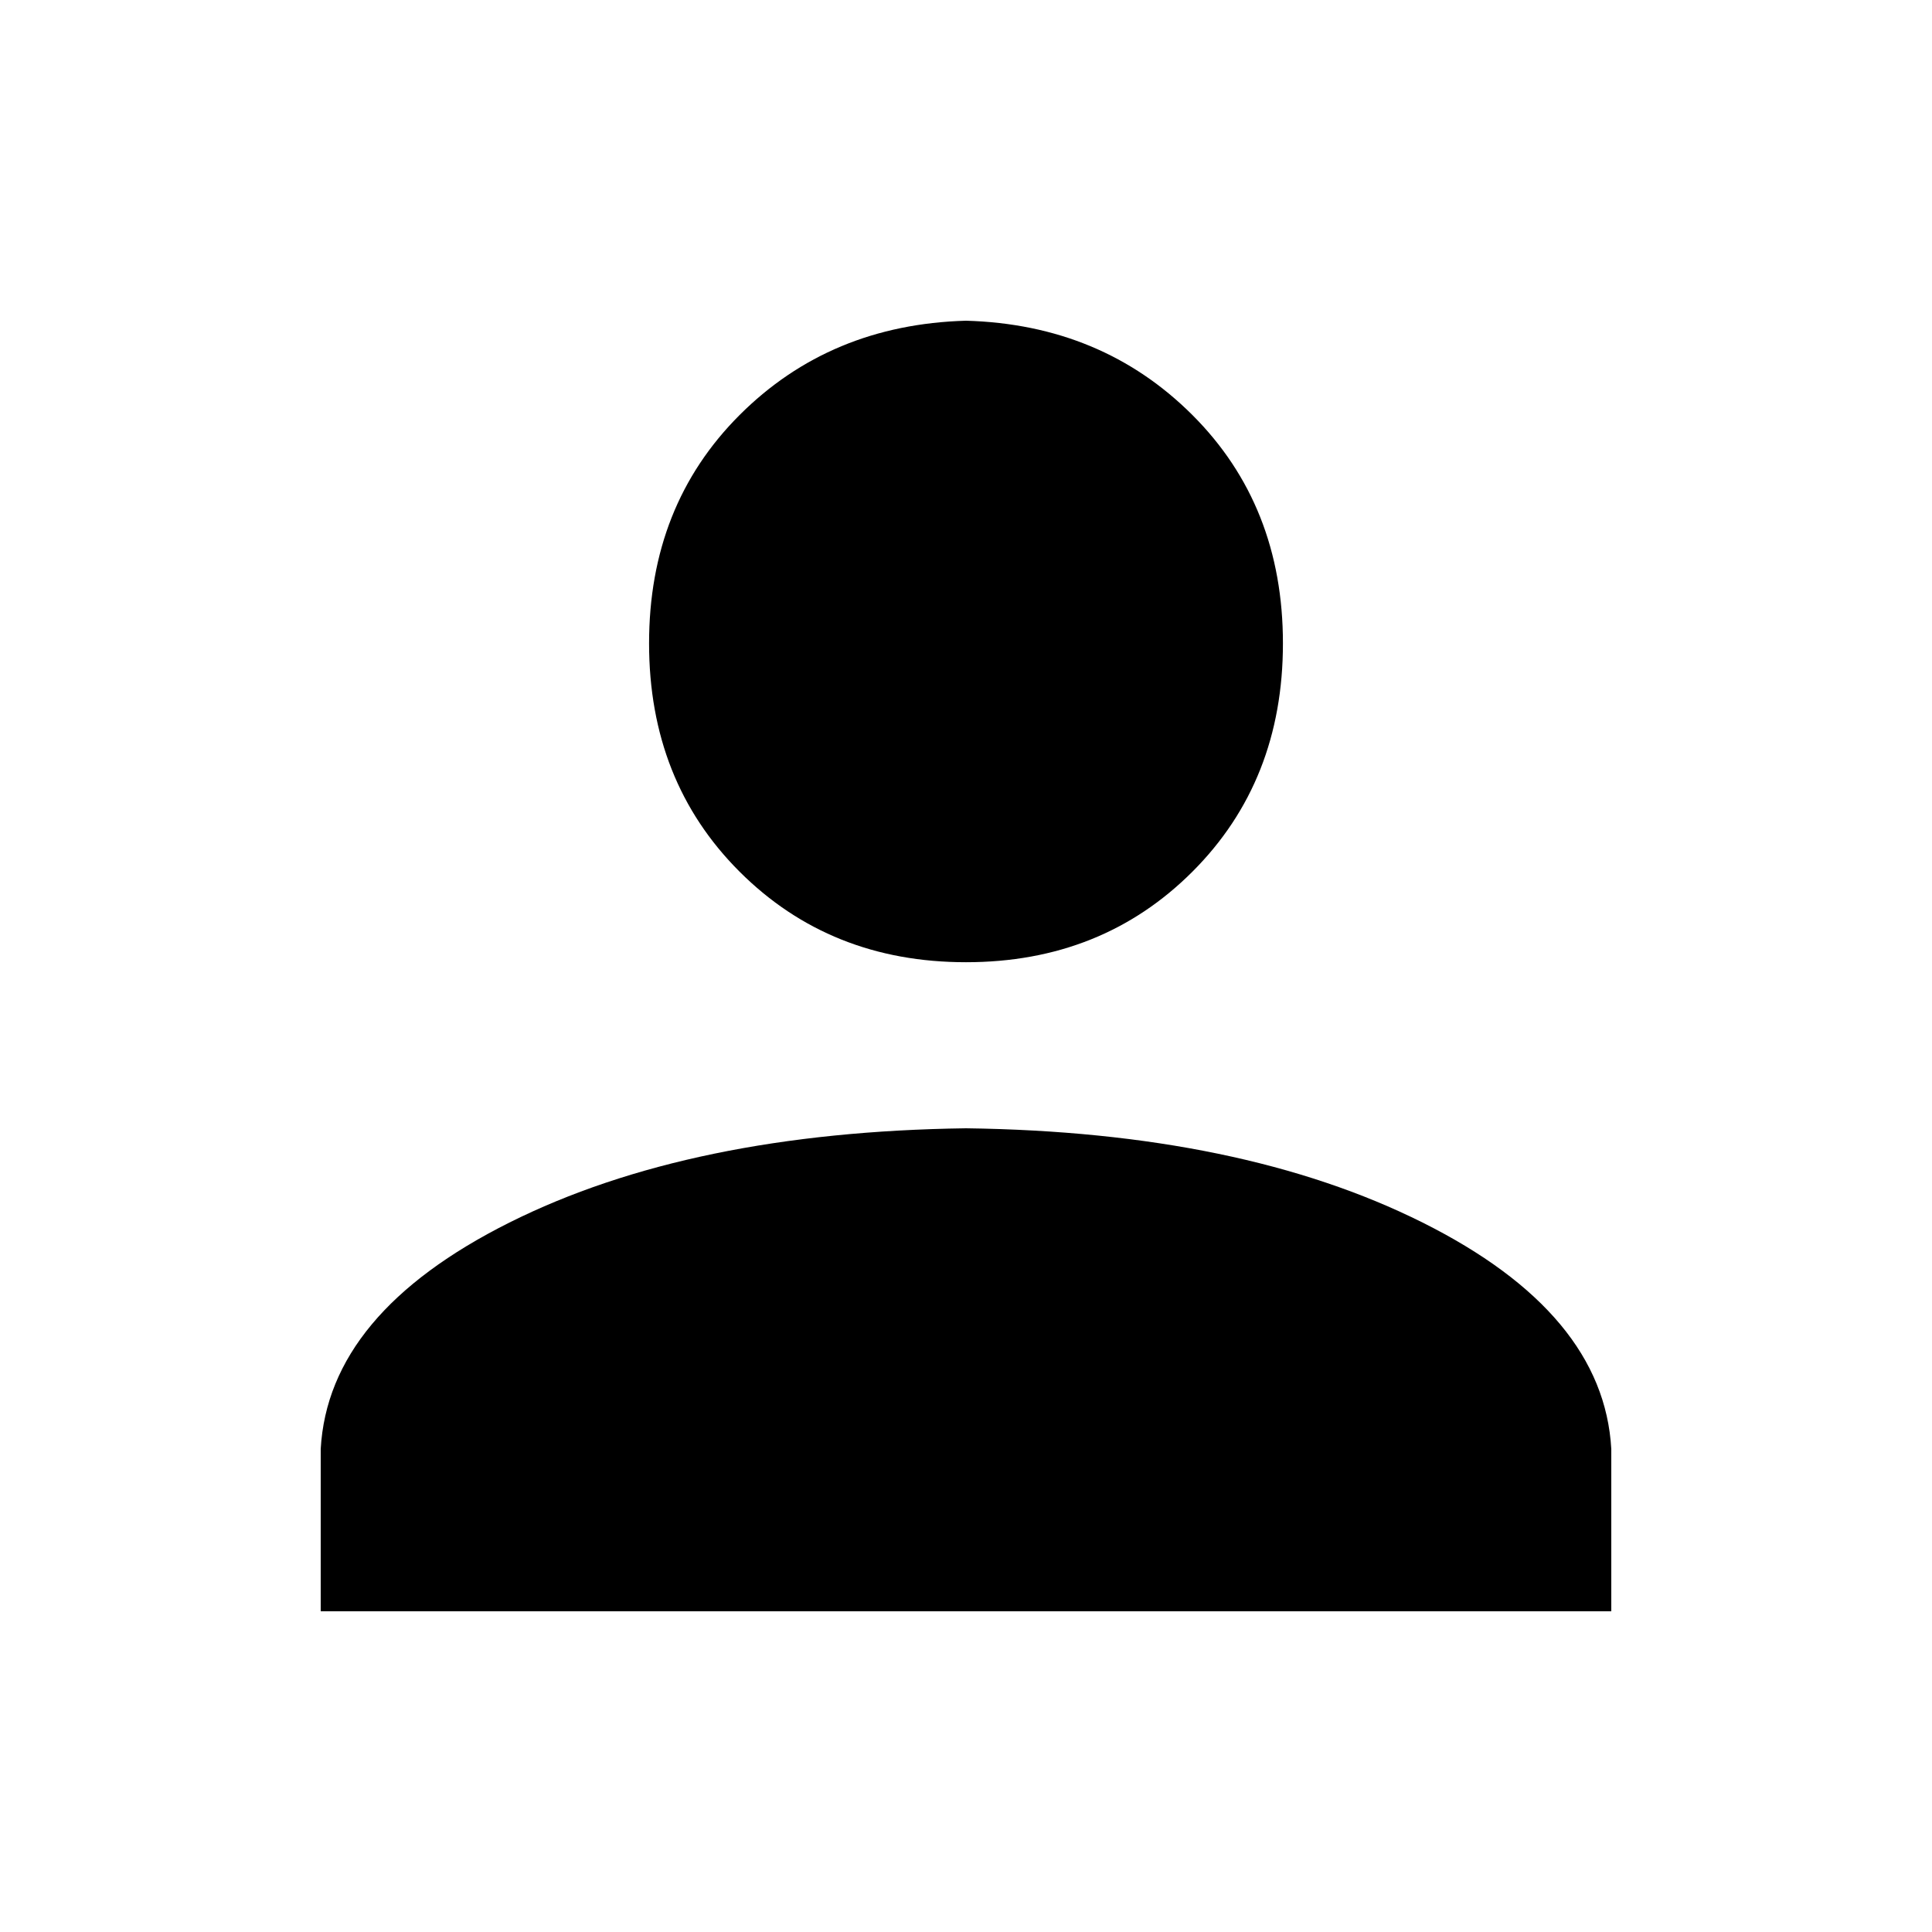
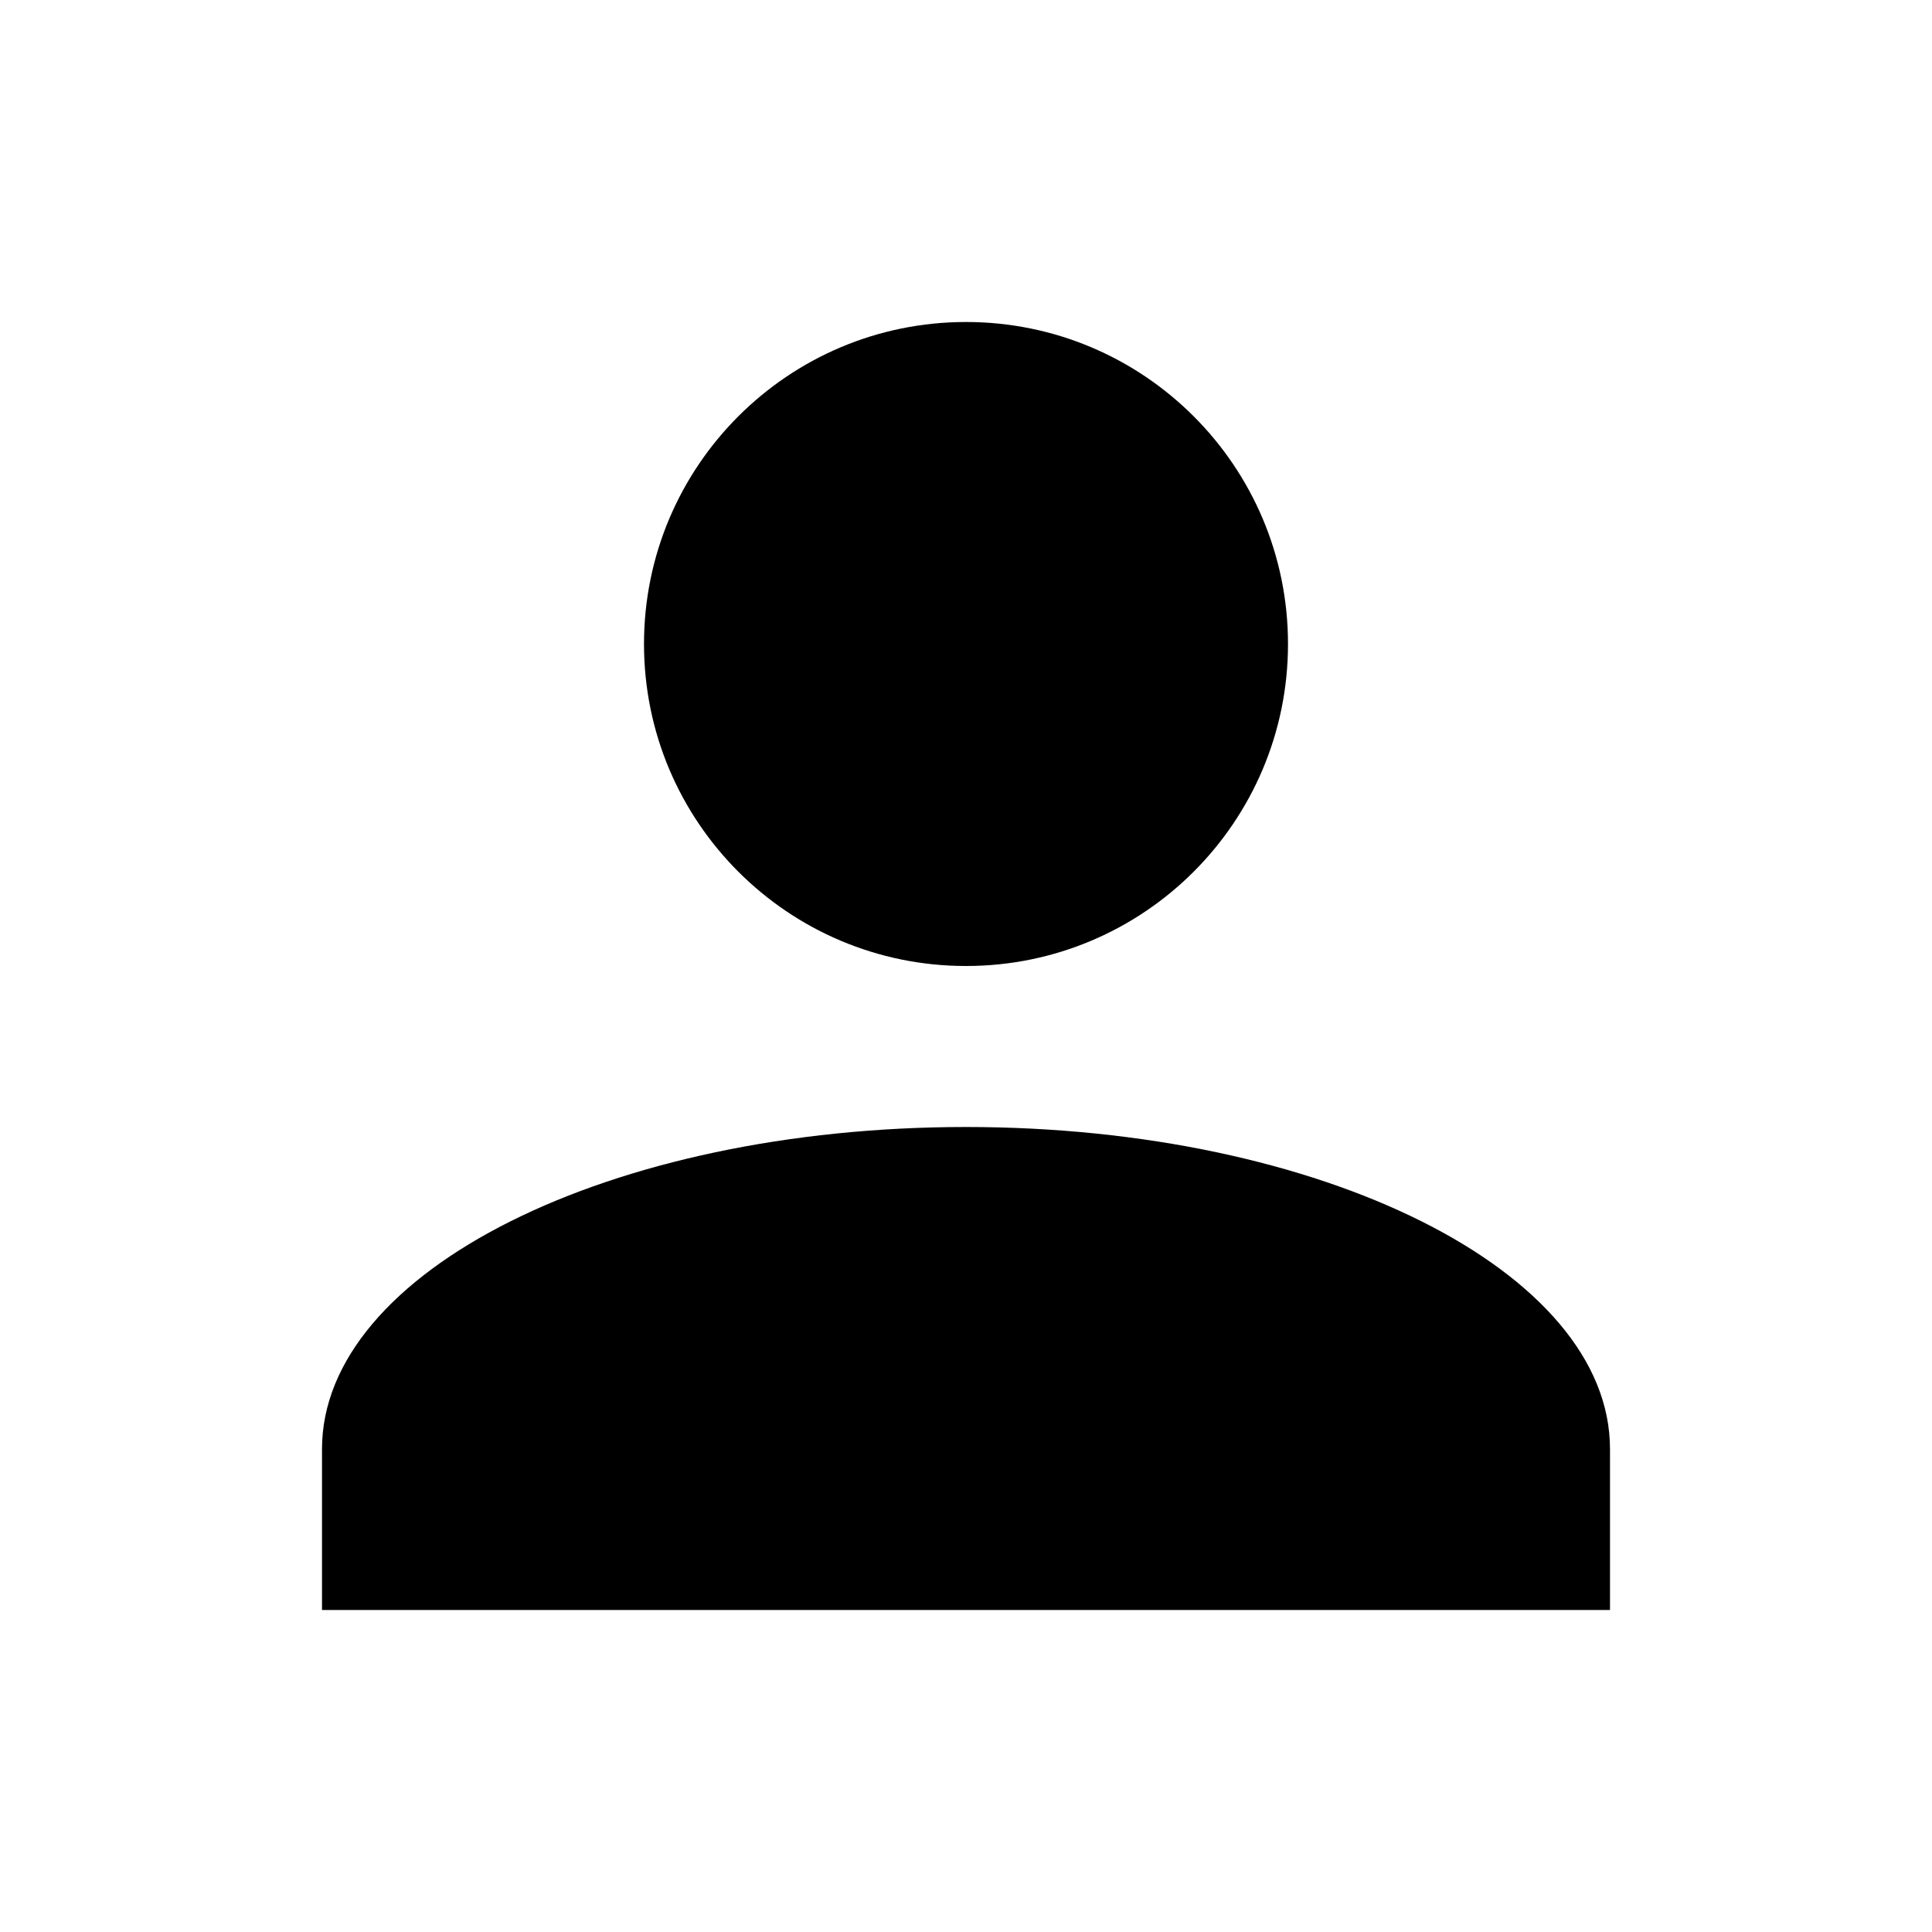
<svg xmlns="http://www.w3.org/2000/svg" viewBox="0 0 24 24">
-   <path fill-rule="evenodd" d="M12 3.984c1.125.032 2.062.422 2.813 1.172.75.75 1.124 1.696 1.124 2.836s-.374 2.086-1.124 2.836c-.75.75-1.688 1.125-2.813 1.125-1.125 0-2.062-.375-2.813-1.125-.75-.75-1.124-1.695-1.124-2.836 0-1.14.374-2.086 1.124-2.836.75-.75 1.688-1.14 2.813-1.172zm0 10.032c2.281.03 4.172.421 5.672 1.171s2.281 1.688 2.344 2.813v2.016H3.984V18c.063-1.125.844-2.062 2.344-2.813 1.5-.75 3.39-1.14 5.672-1.171z" />
+   <path fill="currentColor" d="M12,4A4,4 0 0,1 16,8A4,4 0 0,1 12,12A4,4 0 0,1 8,8A4,4 0 0,1 12,4M12,14C16.42,14 20,15.79 20,18V20H4V18C4,15.79 7.58,14 12,14Z" />
</svg>
